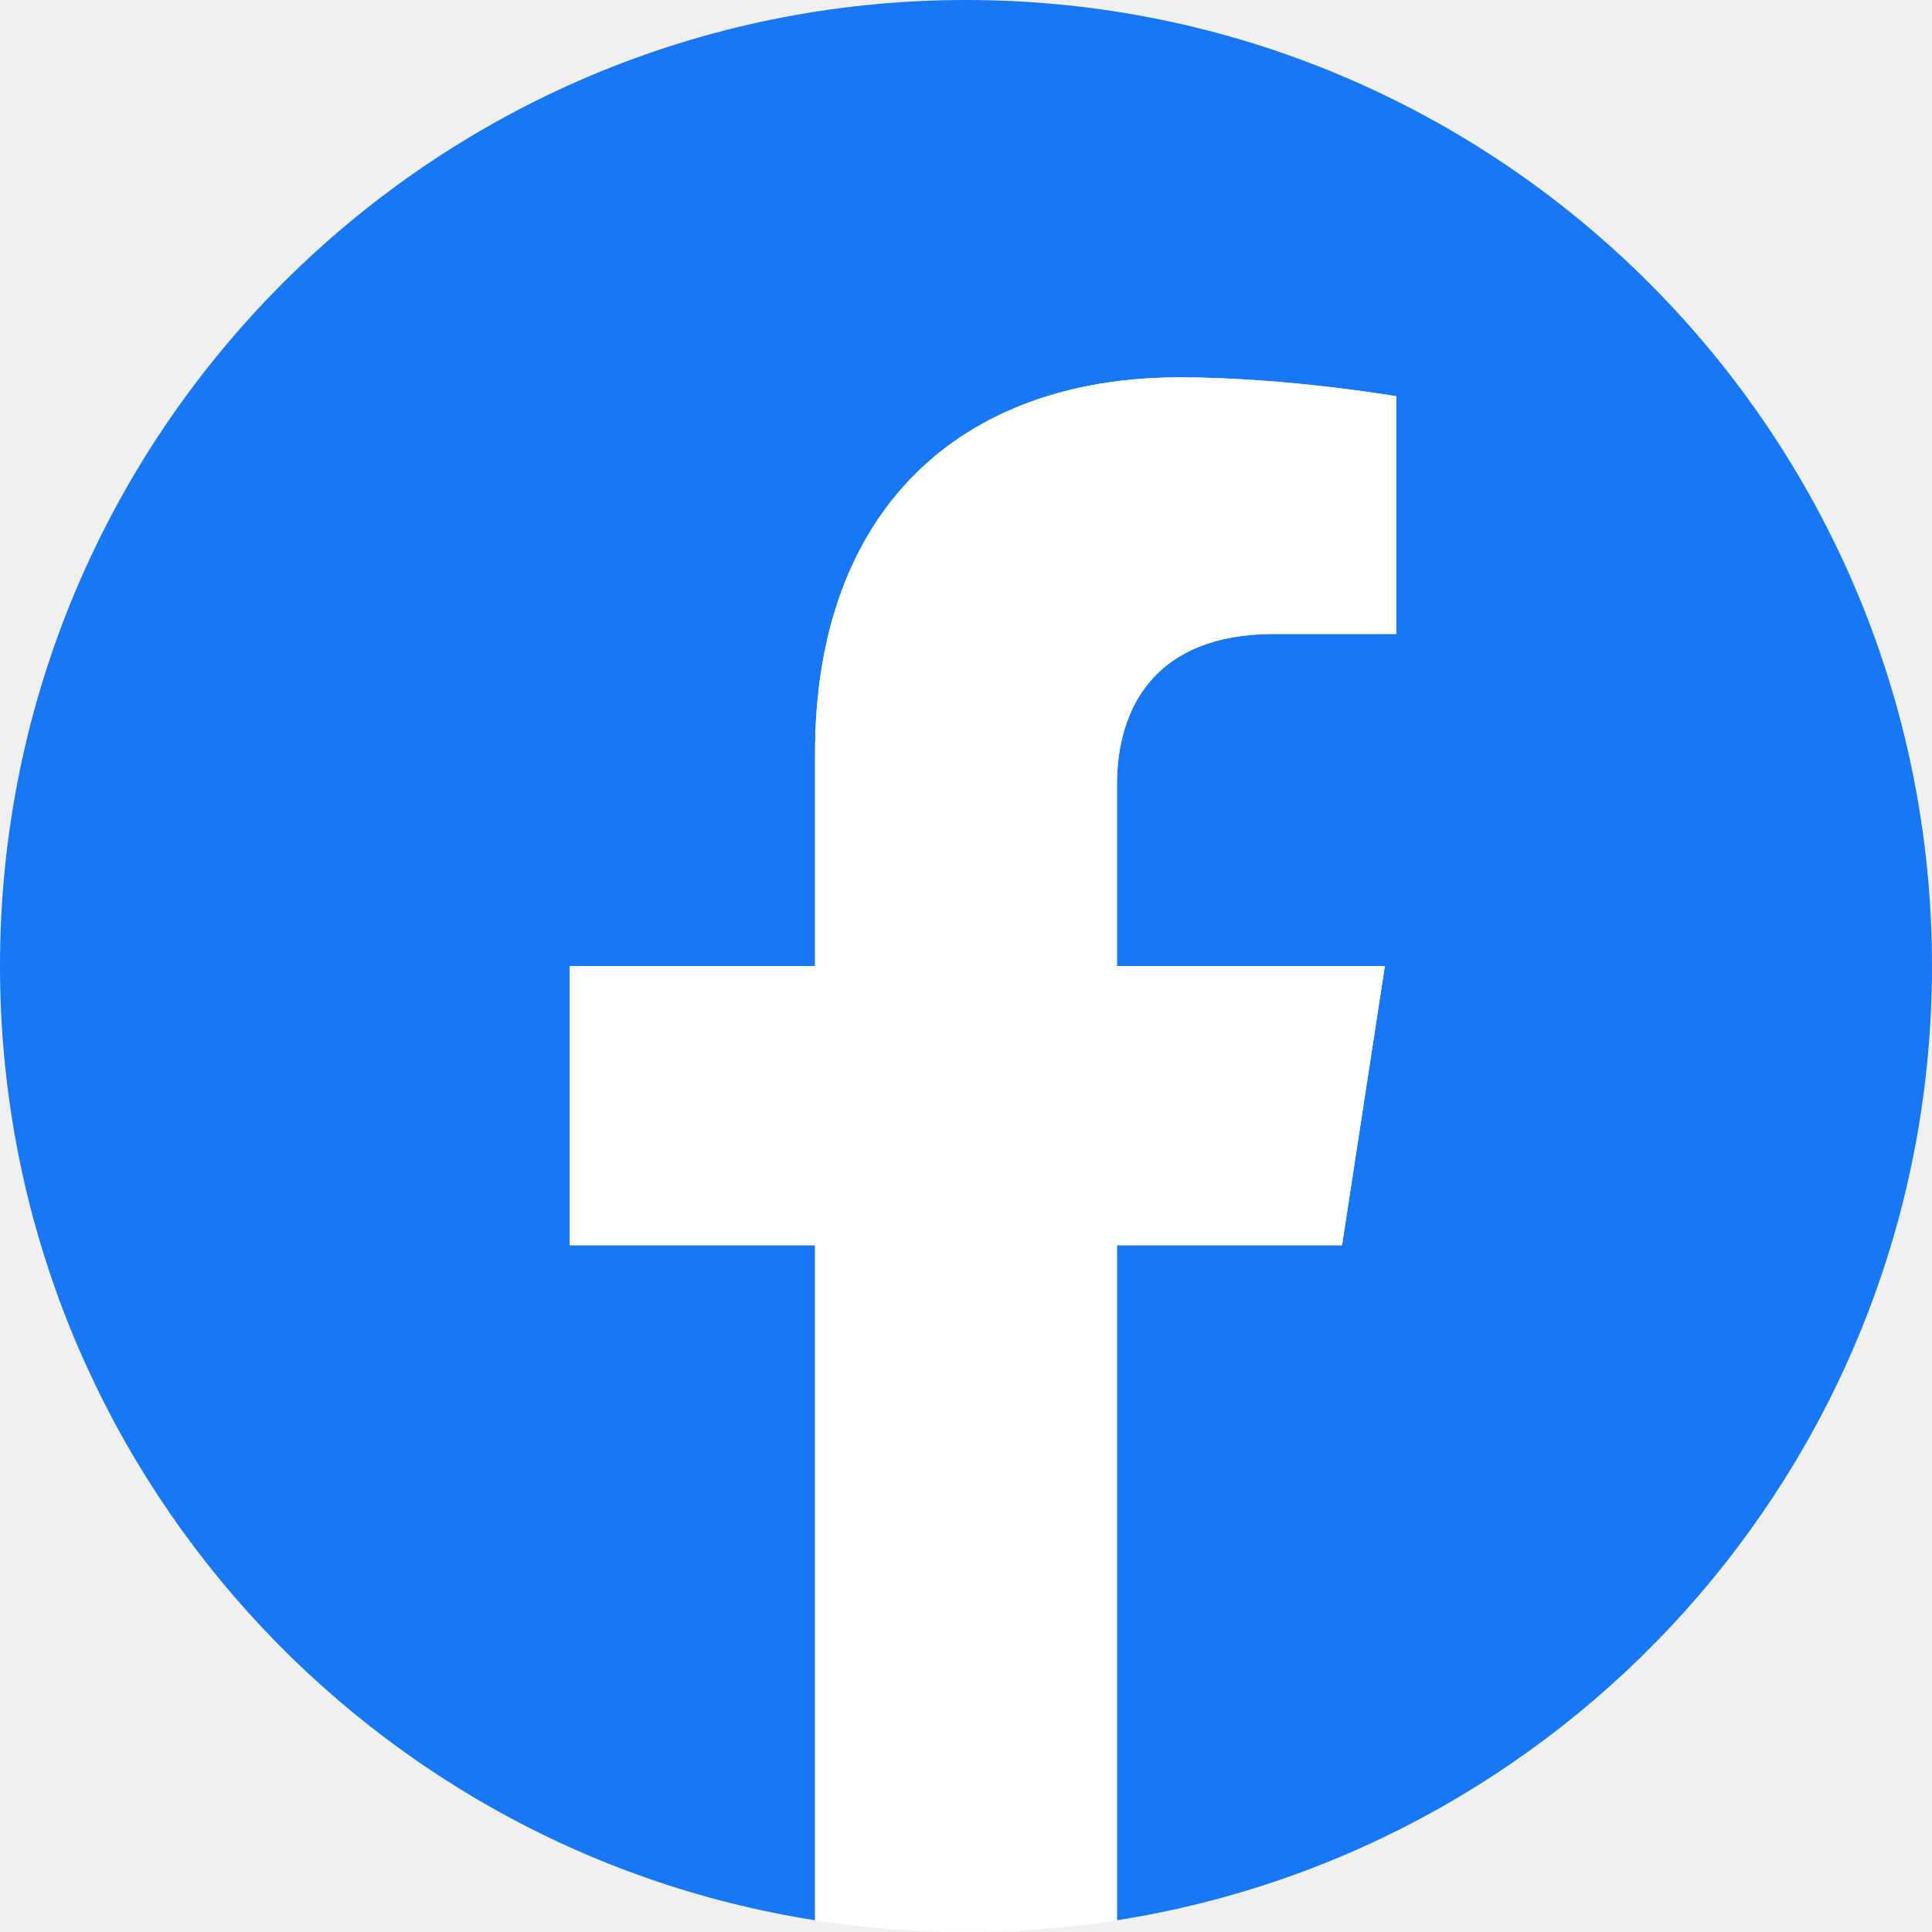
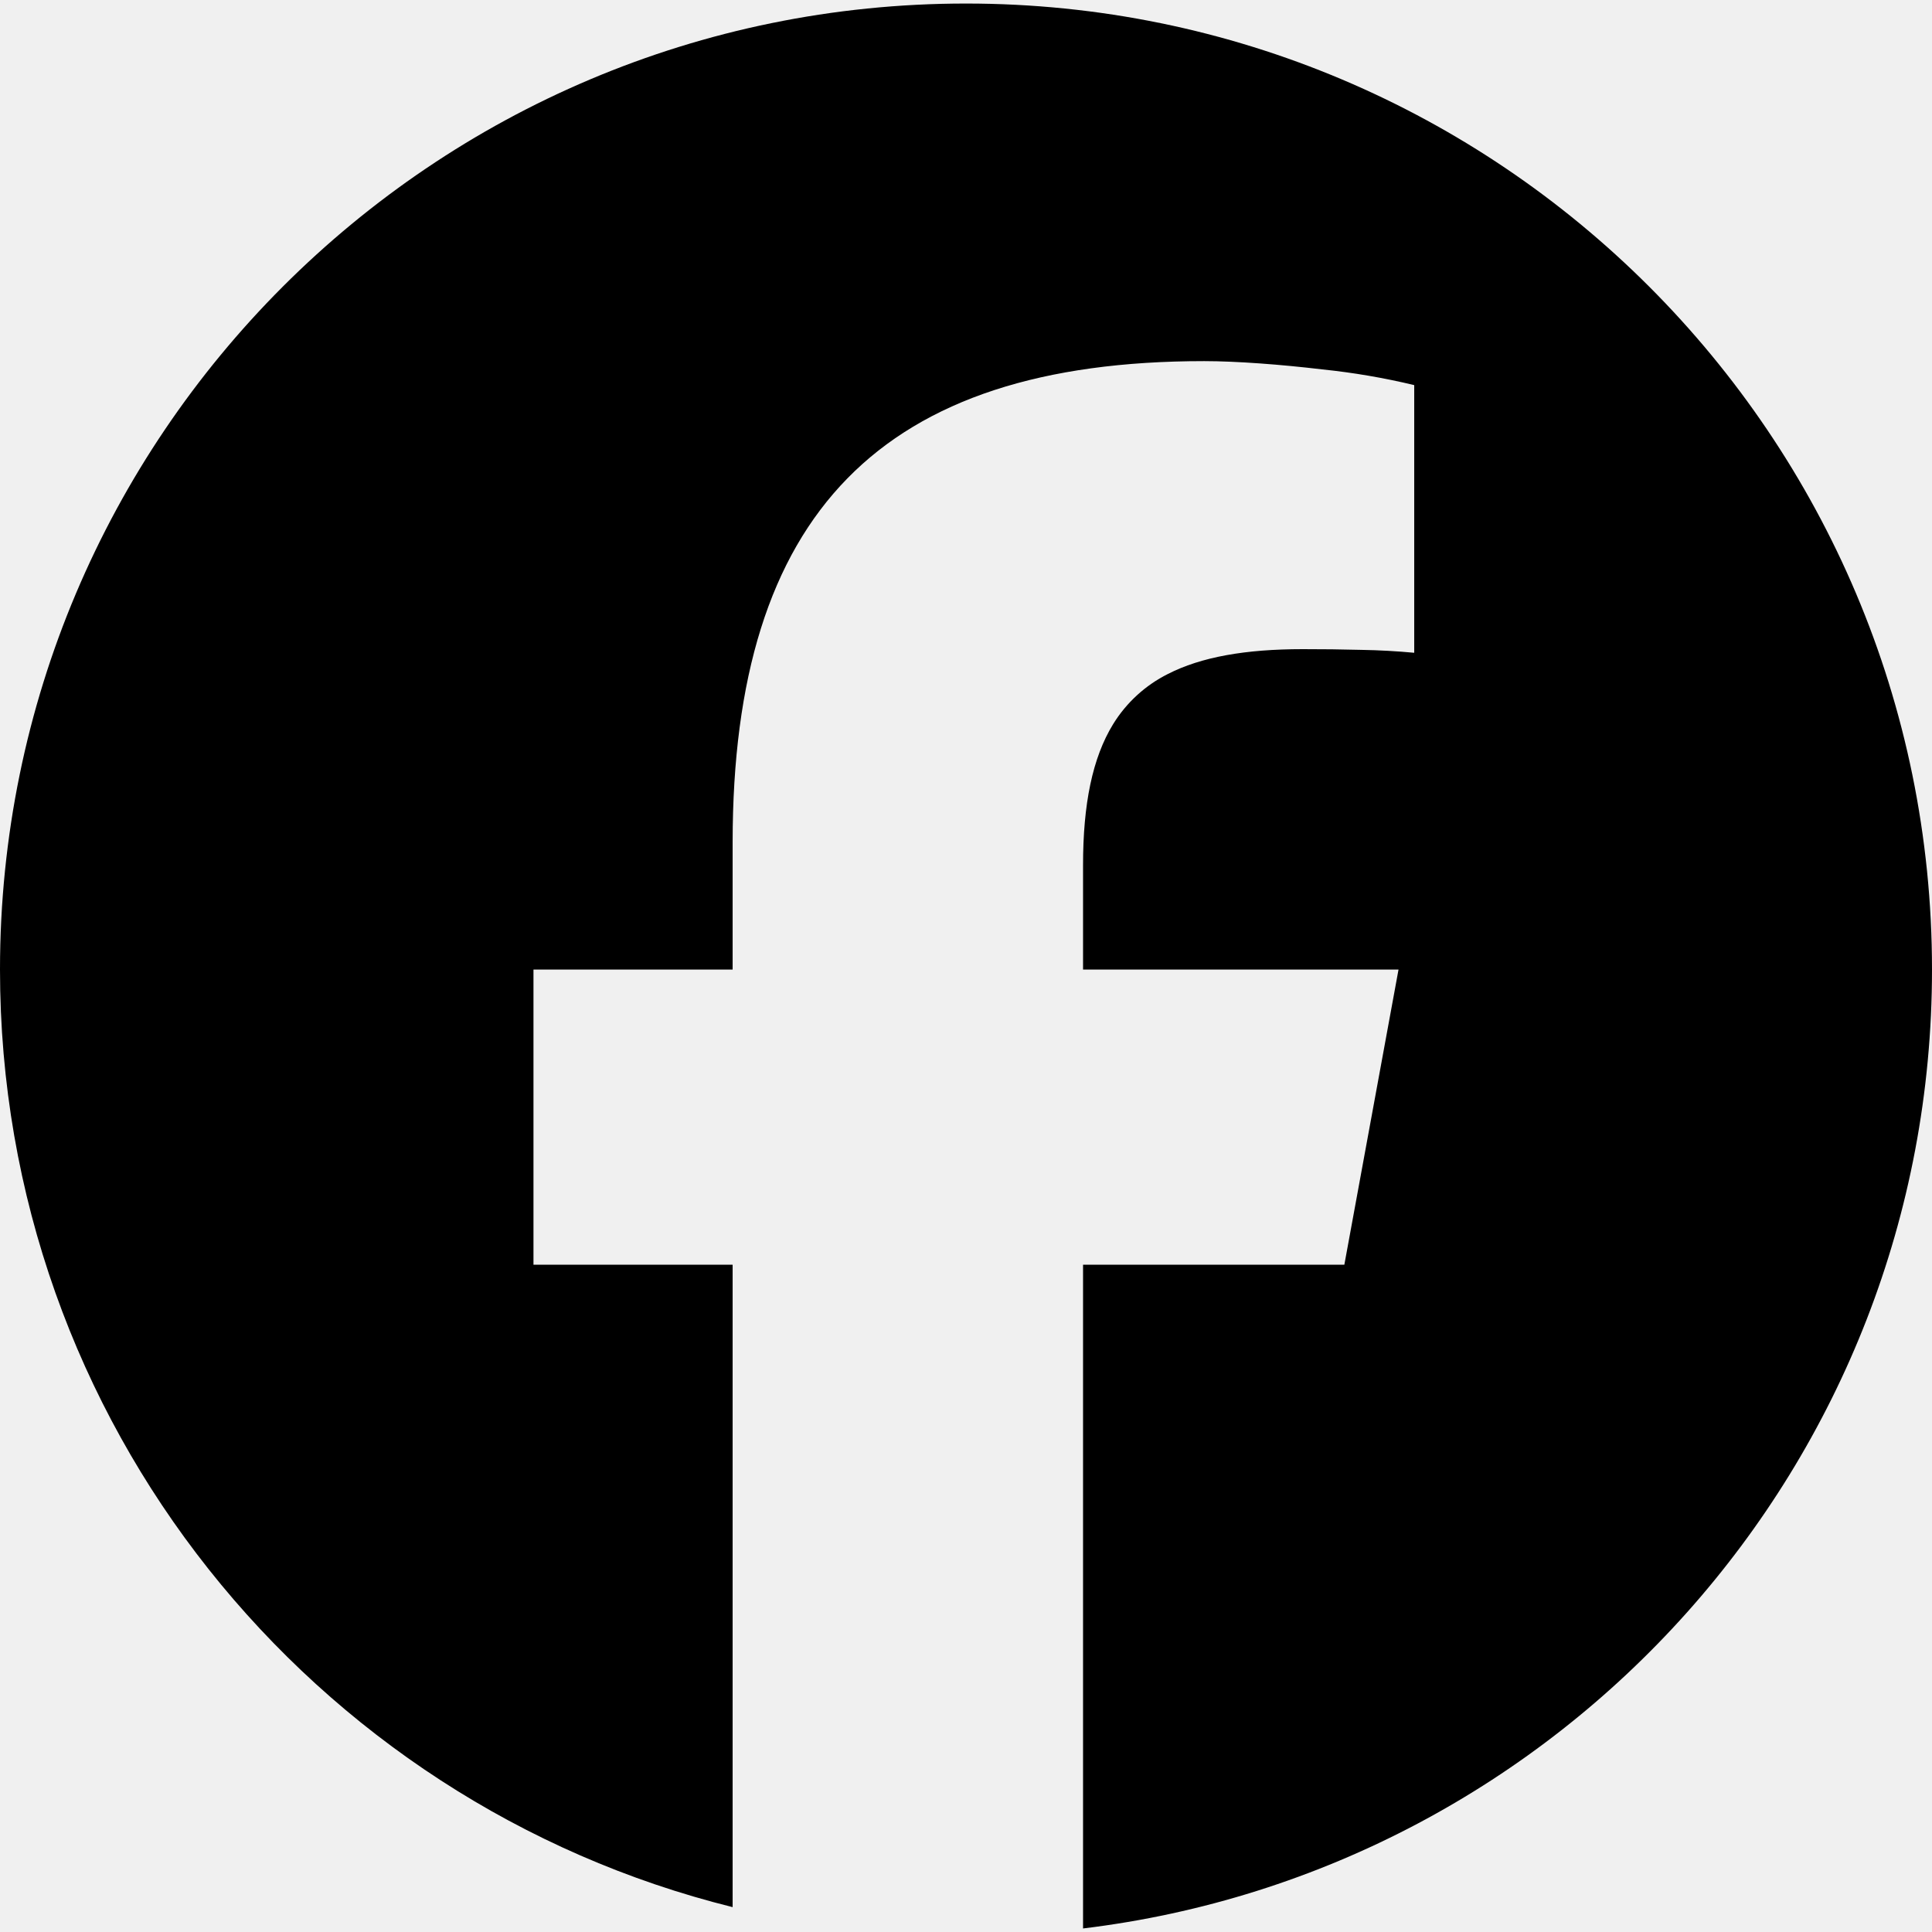
- <svg xmlns="http://www.w3.org/2000/svg" viewBox="0 0 256 256">
-   <path fill="#1877f2" d="M256 128C256 57.308 198.692 0 128 0S0 57.308 0 128c0 63.888 46.808 116.843 108 126.445V165H75.5v-37H108V99.8c0-32.08 19.11-49.8 48.348-49.8C170.352 50 185 52.5 185 52.5V84h-16.14C152.959 84 148 93.867 148 103.99V128h35.5l-5.675 37H148v89.445c61.192-9.602 108-62.556 108-126.445" />
-   <path fill="white" d="m177.825 165l5.675-37H148v-24.01C148 93.866 152.959 84 168.86 84H185V52.5S170.352 50 156.347 50C127.11 50 108 67.72 108 99.8V128H75.5v37H108v89.445A129 129 0 0 0 128 256a129 129 0 0 0 20-1.555V165z" />
+ <svg xmlns="http://www.w3.org/2000/svg" role="img" viewBox="0 0 24 24">
+   <path d="M9.101 23.691v-7.98H6.627v-3.667h2.474v-1.58c0-4.085 1.848-5.978 5.858-5.978.401 0 .955.042 1.468.103a8.68 8.68 0 0 1 1.141.195v3.325a8.623 8.623 0 0 0-.653-.036 26.805 26.805 0 0 0-.733-.009c-.707 0-1.259.096-1.675.309a1.686 1.686 0 0 0-.679.622c-.258.42-.374.995-.374 1.752v1.297h3.919l-.386 2.103-.287 1.564h-3.246v8.245C19.396 23.238 24 18.179 24 12.044c0-6.627-5.373-12-12-12s-12 5.373-12 12c0 5.628 3.874 10.35 9.101 11.647Z" />
</svg>
